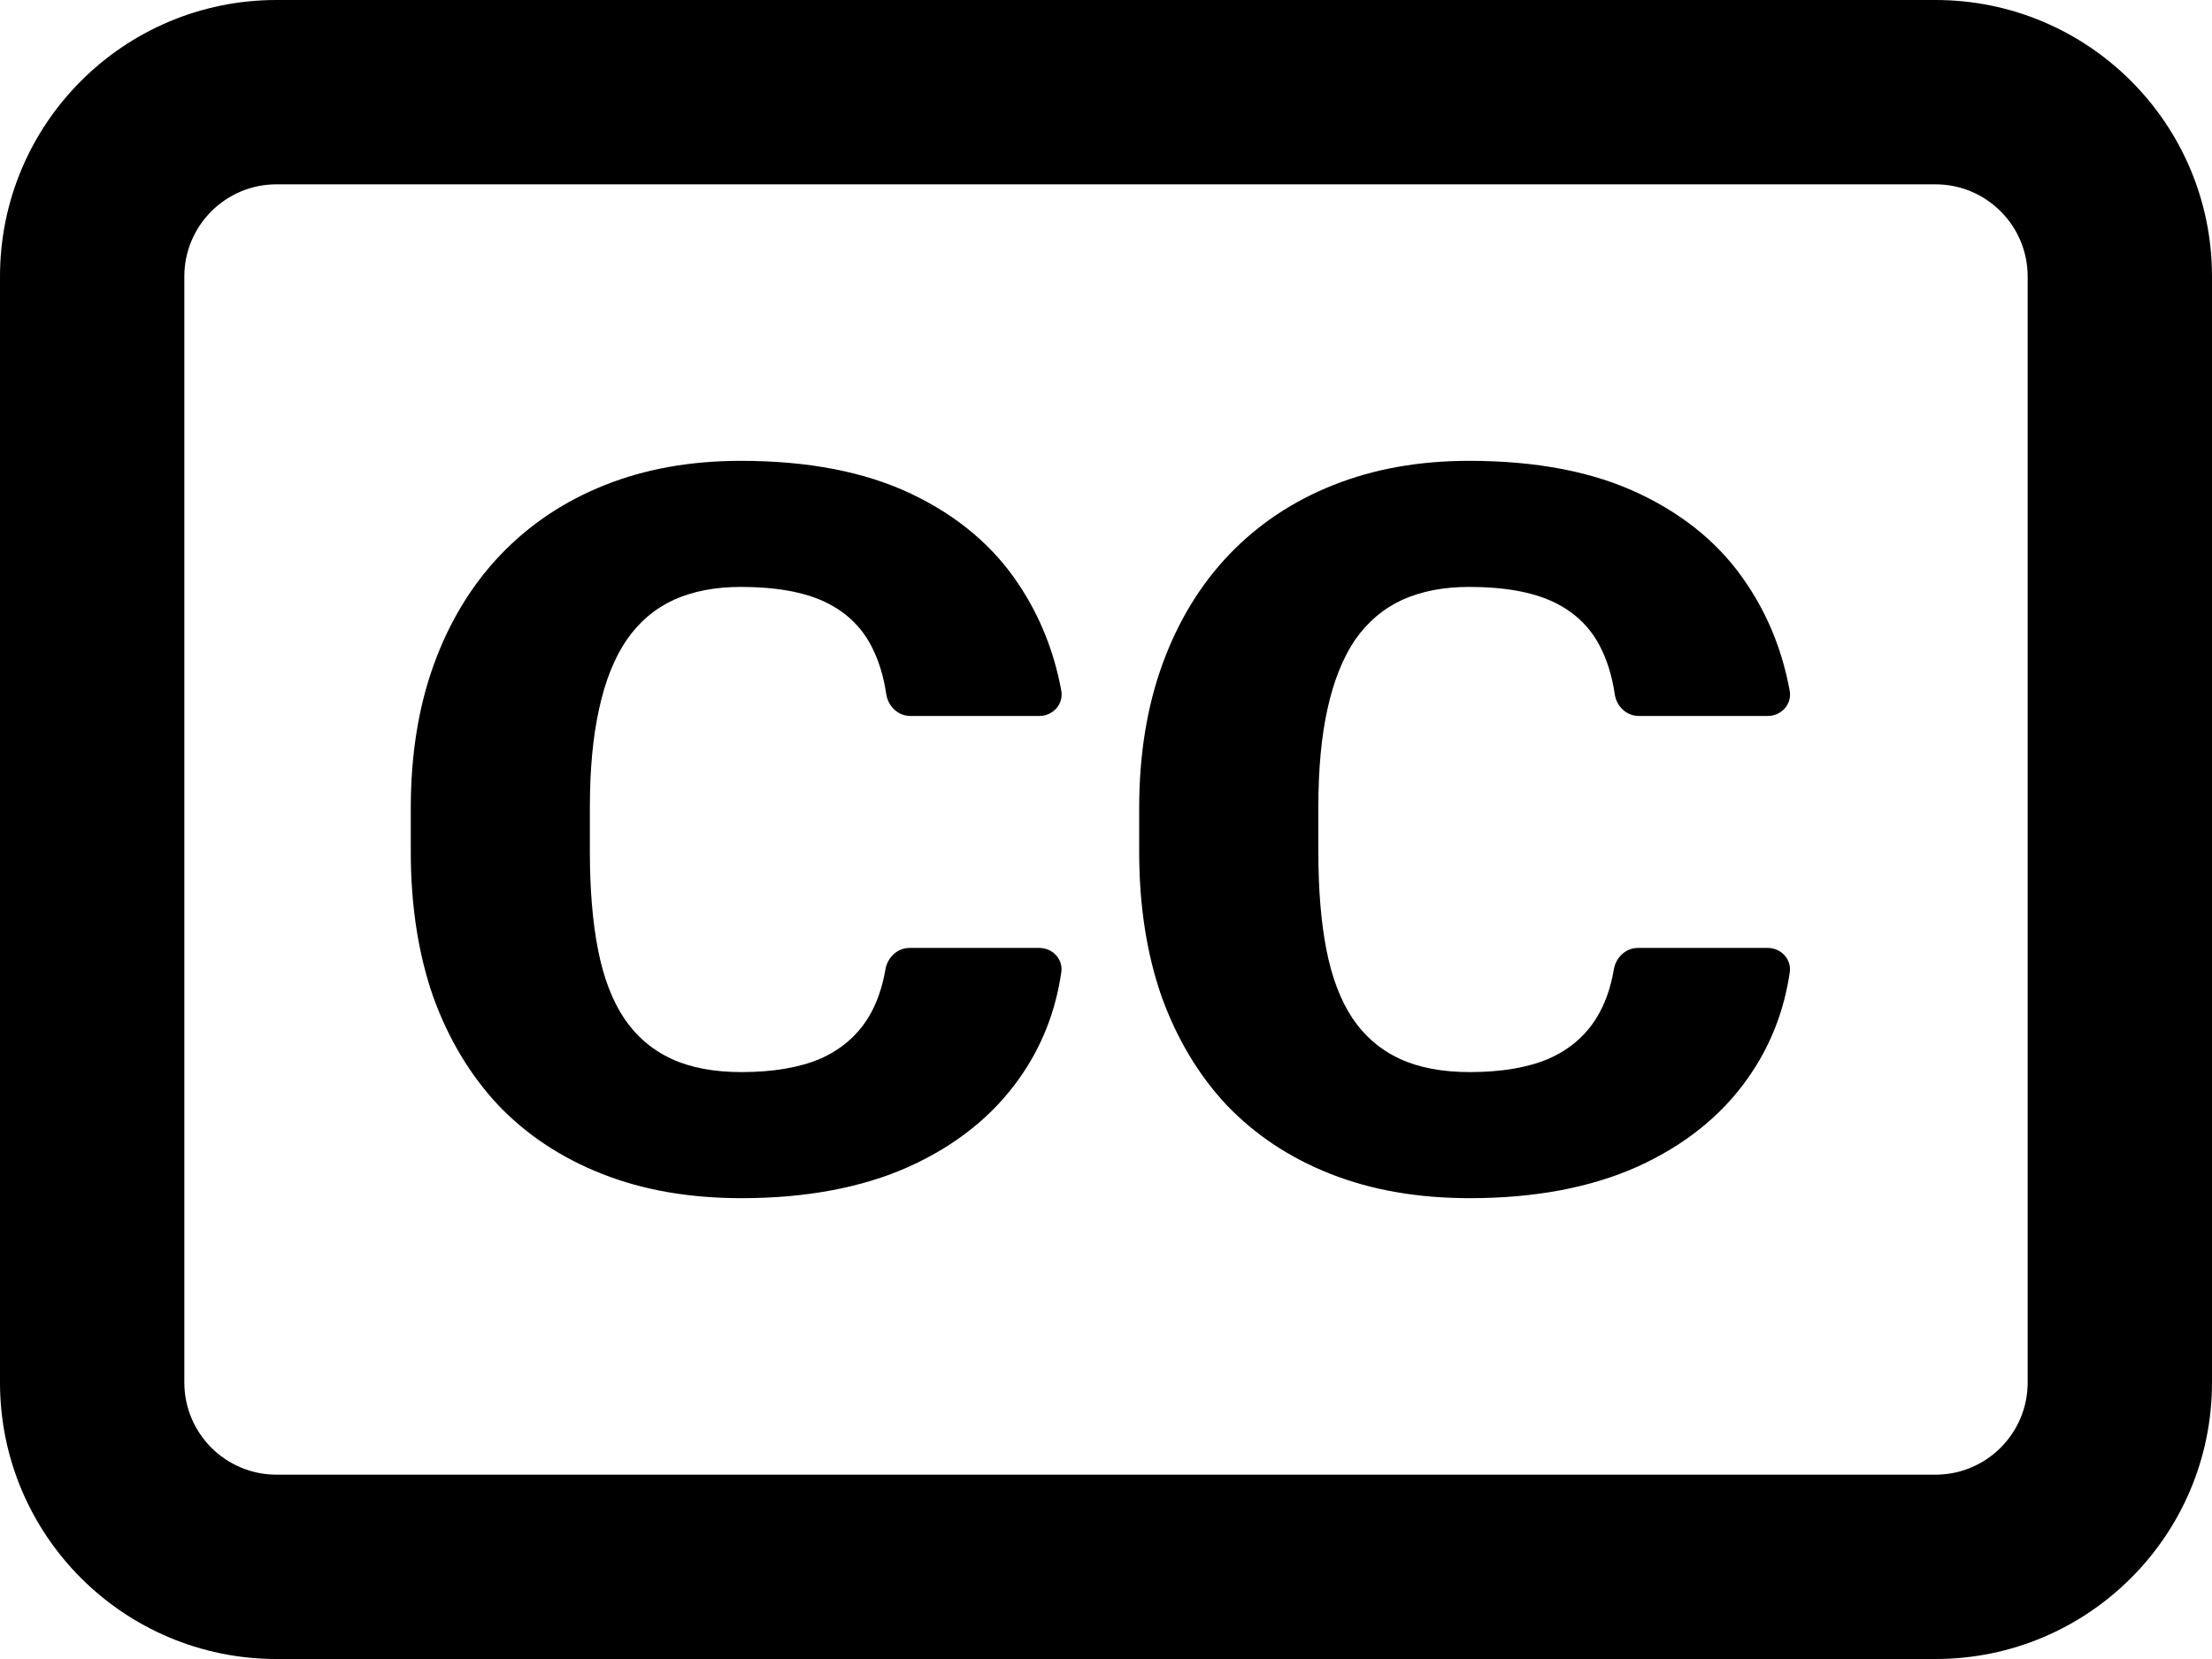
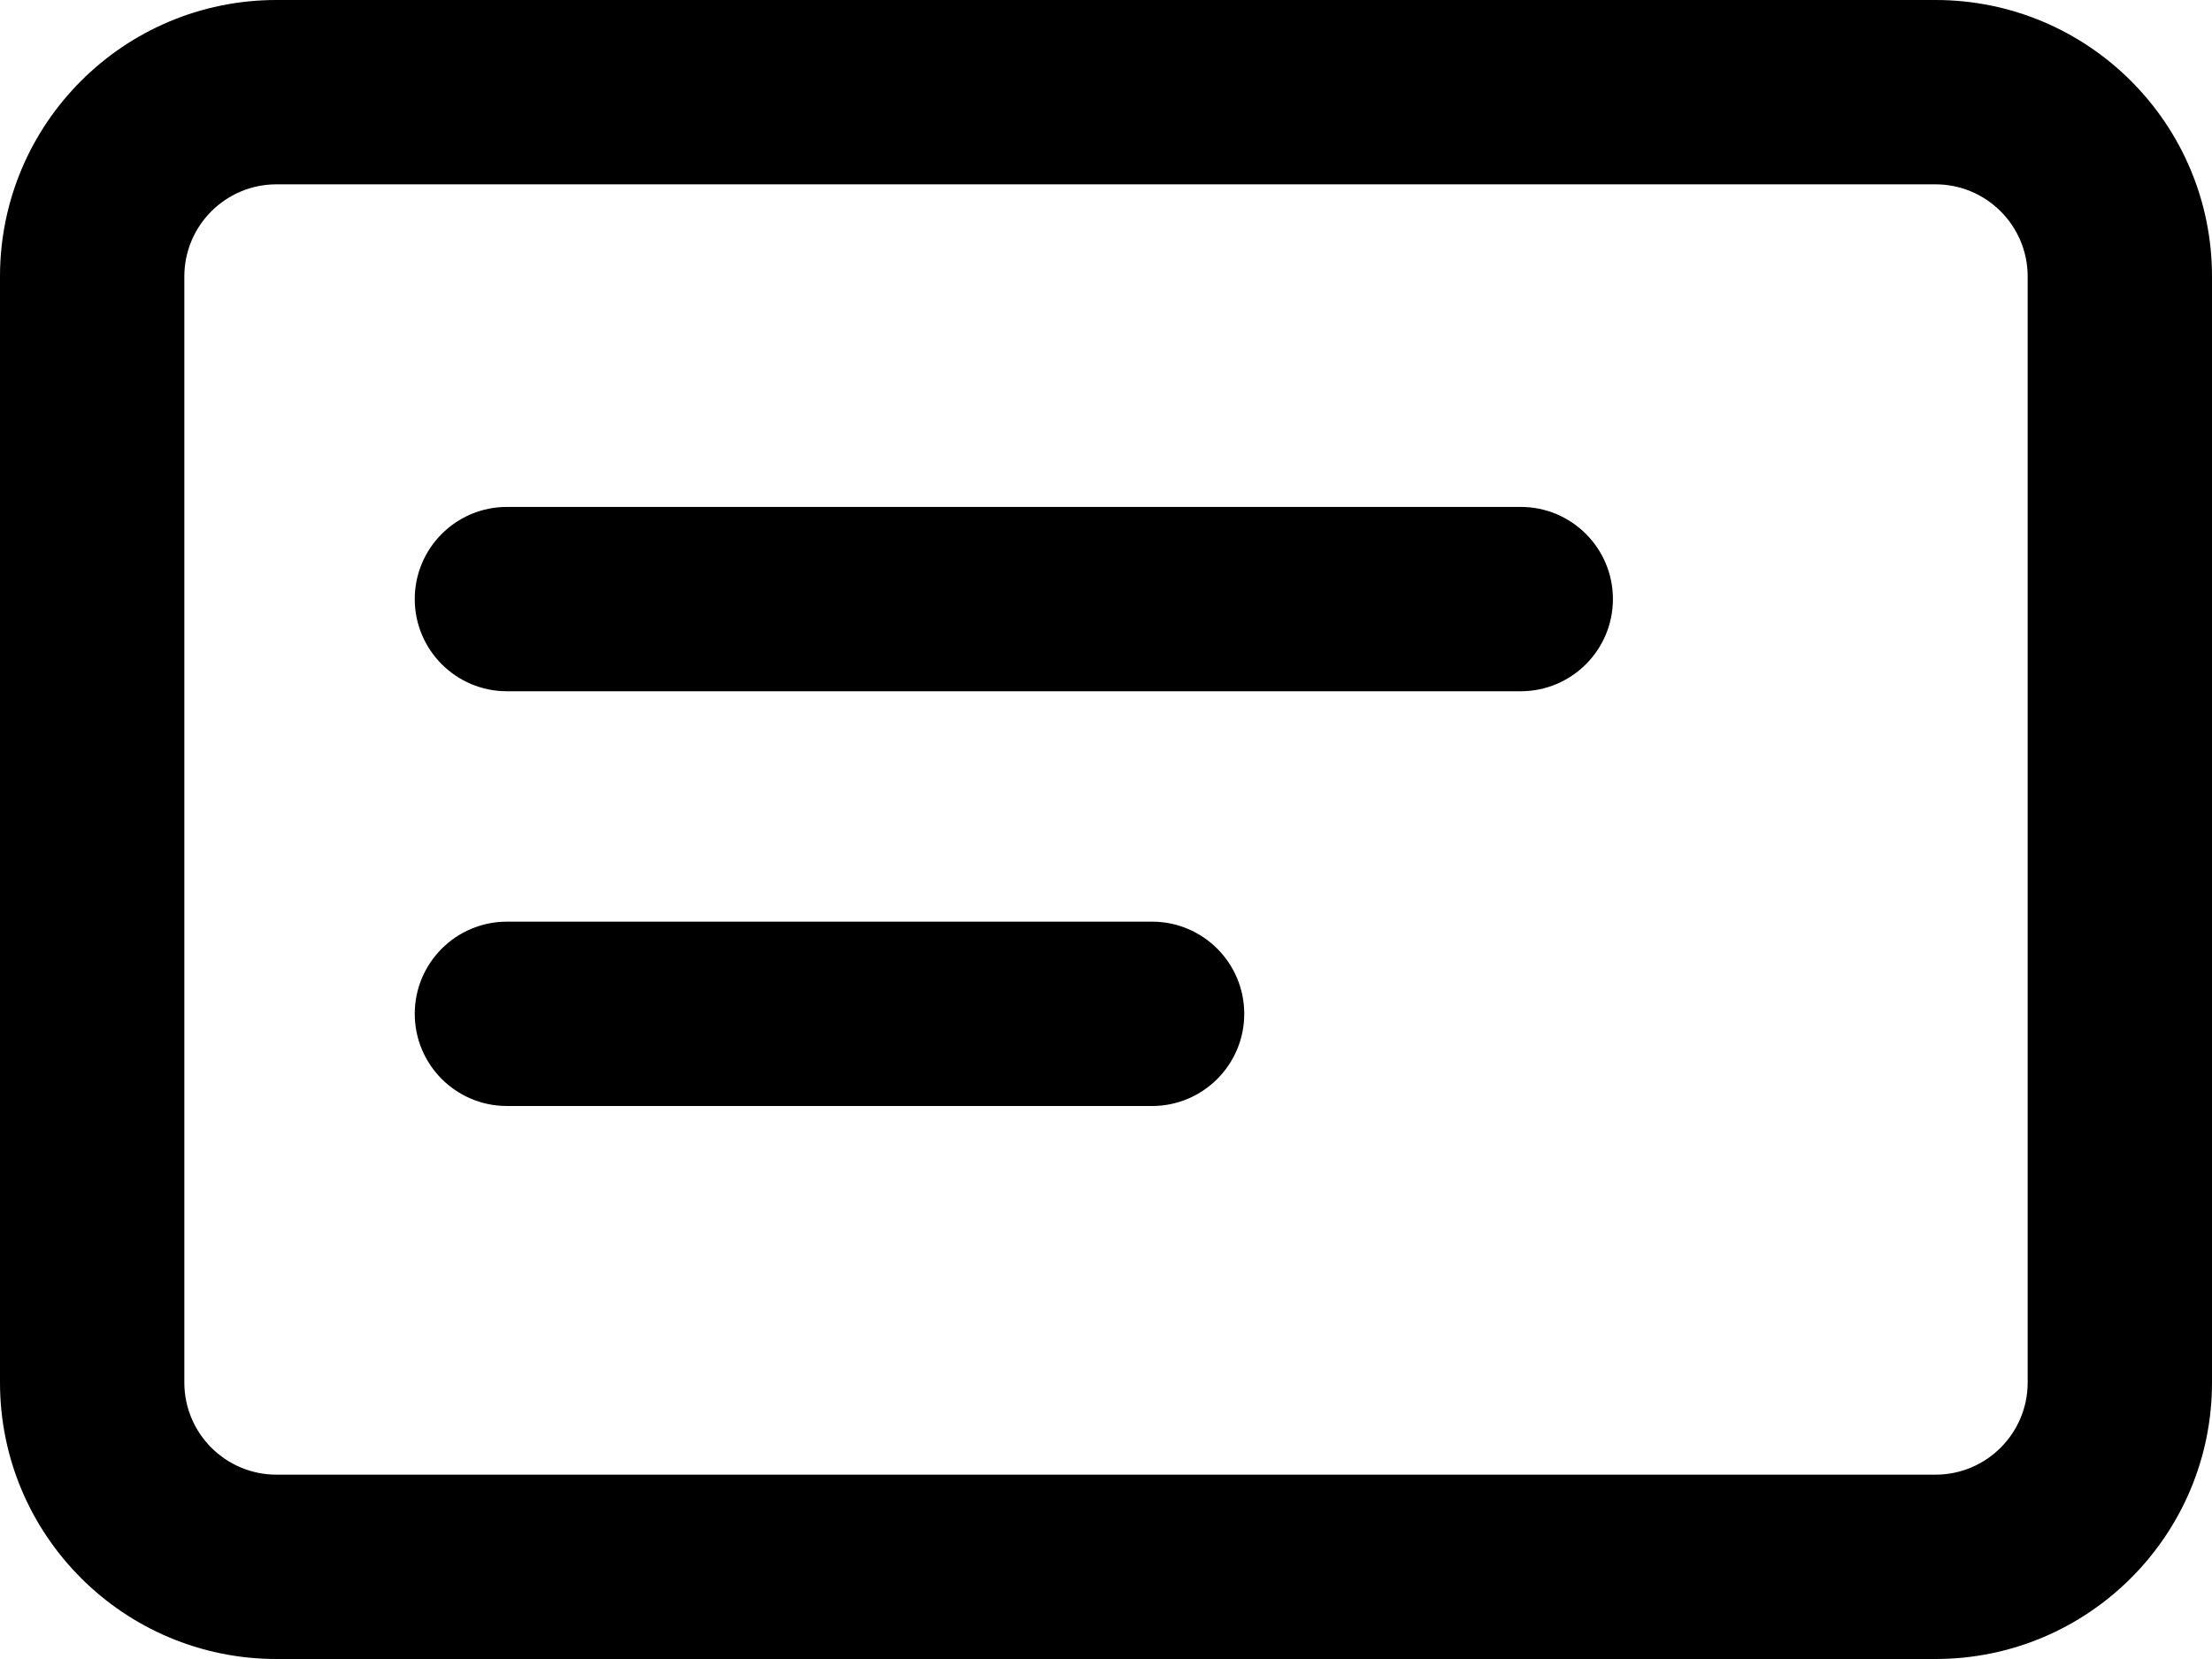
<svg xmlns="http://www.w3.org/2000/svg" width="24" height="18" viewBox="0 0 24 18">
-   <path fill-rule="evenodd" clip-rule="evenodd" d="M0 3C0 1.343 1.343 0 3 0H21C22.657 0 24 1.343 24 3V15C24 16.657 22.657 18 21 18H3C1.343 18 0 16.657 0 15V3ZM3 2C2.448 2 2 2.448 2 3V15C2 15.552 2.448 16 3 16H21C21.552 16 22 15.552 22 15V3C22 2.448 21.552 2 21 2H3Z" />
-   <path d="M9.607 10.518C9.629 10.388 9.736 10.285 9.868 10.285H11.277C11.421 10.285 11.536 10.407 11.515 10.549C11.453 10.976 11.301 11.36 11.059 11.701C10.772 12.107 10.374 12.426 9.863 12.658C9.353 12.886 8.746 13 8.044 13C7.482 13 6.98 12.913 6.536 12.738C6.092 12.564 5.715 12.314 5.405 11.99C5.099 11.662 4.863 11.268 4.698 10.809C4.538 10.346 4.457 9.824 4.457 9.243V8.768C4.457 8.187 4.541 7.665 4.71 7.202C4.879 6.739 5.121 6.343 5.435 6.015C5.749 5.688 6.126 5.436 6.565 5.262C7.005 5.087 7.496 5 8.038 5C8.768 5 9.384 5.119 9.887 5.358C10.389 5.597 10.778 5.925 11.053 6.341C11.283 6.685 11.437 7.07 11.515 7.494C11.541 7.64 11.425 7.768 11.277 7.768H9.877C9.744 7.768 9.636 7.664 9.616 7.532C9.586 7.331 9.531 7.155 9.451 7.004C9.341 6.794 9.172 6.635 8.945 6.528C8.717 6.422 8.415 6.368 8.038 6.368C7.763 6.368 7.521 6.414 7.313 6.507C7.109 6.6 6.938 6.744 6.801 6.94C6.667 7.136 6.567 7.385 6.501 7.688C6.434 7.987 6.4 8.344 6.4 8.757V9.243C6.4 9.653 6.43 10.007 6.489 10.307C6.548 10.606 6.642 10.854 6.772 11.049C6.905 11.245 7.076 11.391 7.284 11.488C7.492 11.584 7.745 11.632 8.044 11.632C8.385 11.632 8.67 11.584 8.898 11.488C9.125 11.388 9.3 11.238 9.422 11.039C9.511 10.893 9.572 10.719 9.607 10.518Z" />
-   <path d="M17.51 10.518C17.532 10.388 17.64 10.285 17.771 10.285H19.18C19.324 10.285 19.439 10.407 19.419 10.549C19.356 10.976 19.204 11.36 18.962 11.701C18.676 12.107 18.277 12.426 17.767 12.658C17.256 12.886 16.65 13 15.947 13C15.386 13 14.883 12.913 14.439 12.738C13.996 12.564 13.619 12.314 13.309 11.99C13.002 11.662 12.767 11.268 12.602 10.809C12.441 10.346 12.36 9.824 12.36 9.243V8.768C12.36 8.187 12.445 7.665 12.614 7.202C12.783 6.739 13.024 6.343 13.338 6.015C13.652 5.688 14.029 5.436 14.469 5.262C14.909 5.087 15.399 5 15.941 5C16.671 5 17.288 5.119 17.79 5.358C18.293 5.597 18.682 5.925 18.956 6.341C19.187 6.685 19.34 7.07 19.418 7.494C19.445 7.64 19.328 7.768 19.18 7.768H17.78C17.647 7.768 17.539 7.664 17.52 7.532C17.49 7.331 17.435 7.155 17.355 7.004C17.245 6.794 17.076 6.635 16.848 6.528C16.62 6.422 16.318 6.368 15.941 6.368C15.666 6.368 15.425 6.414 15.217 6.507C15.013 6.6 14.842 6.744 14.704 6.94C14.571 7.136 14.471 7.385 14.404 7.688C14.337 7.987 14.304 8.344 14.304 8.757V9.243C14.304 9.653 14.333 10.007 14.392 10.307C14.451 10.606 14.545 10.854 14.675 11.049C14.808 11.245 14.979 11.391 15.187 11.488C15.395 11.584 15.649 11.632 15.947 11.632C16.289 11.632 16.573 11.584 16.801 11.488C17.029 11.388 17.203 11.238 17.325 11.039C17.414 10.893 17.476 10.719 17.51 10.518Z" />
+   <path fill-rule="evenodd" clip-rule="evenodd" d="M0 3C0 1.343 1.343 0 3 0H21C22.657 0 24 1.343 24 3V15C24 16.657 22.657 18 21 18H3C1.343 18 0 16.657 0 15V3ZM3 2C2.448 2 2 2.448 2 3V15C2 15.552 2.448 16 3 16H21C21.552 16 22 15.552 22 15V3C22 2.448 21.552 2 21 2H3ZM4.5 6.5C4.5 5.948 4.948 5.5 5.5 5.5H16.5C17.052 5.5 17.5 5.948 17.5 6.5C17.5 7.052 17.052 7.5 16.5 7.5H5.5C4.948 7.5 4.5 7.052 4.5 6.5ZM4.5 11C4.5 10.448 4.948 10 5.5 10H12.5C13.052 10 13.5 10.448 13.5 11C13.5 11.552 13.052 12 12.5 12H5.5C4.948 12 4.5 11.552 4.5 11Z" />
</svg>
